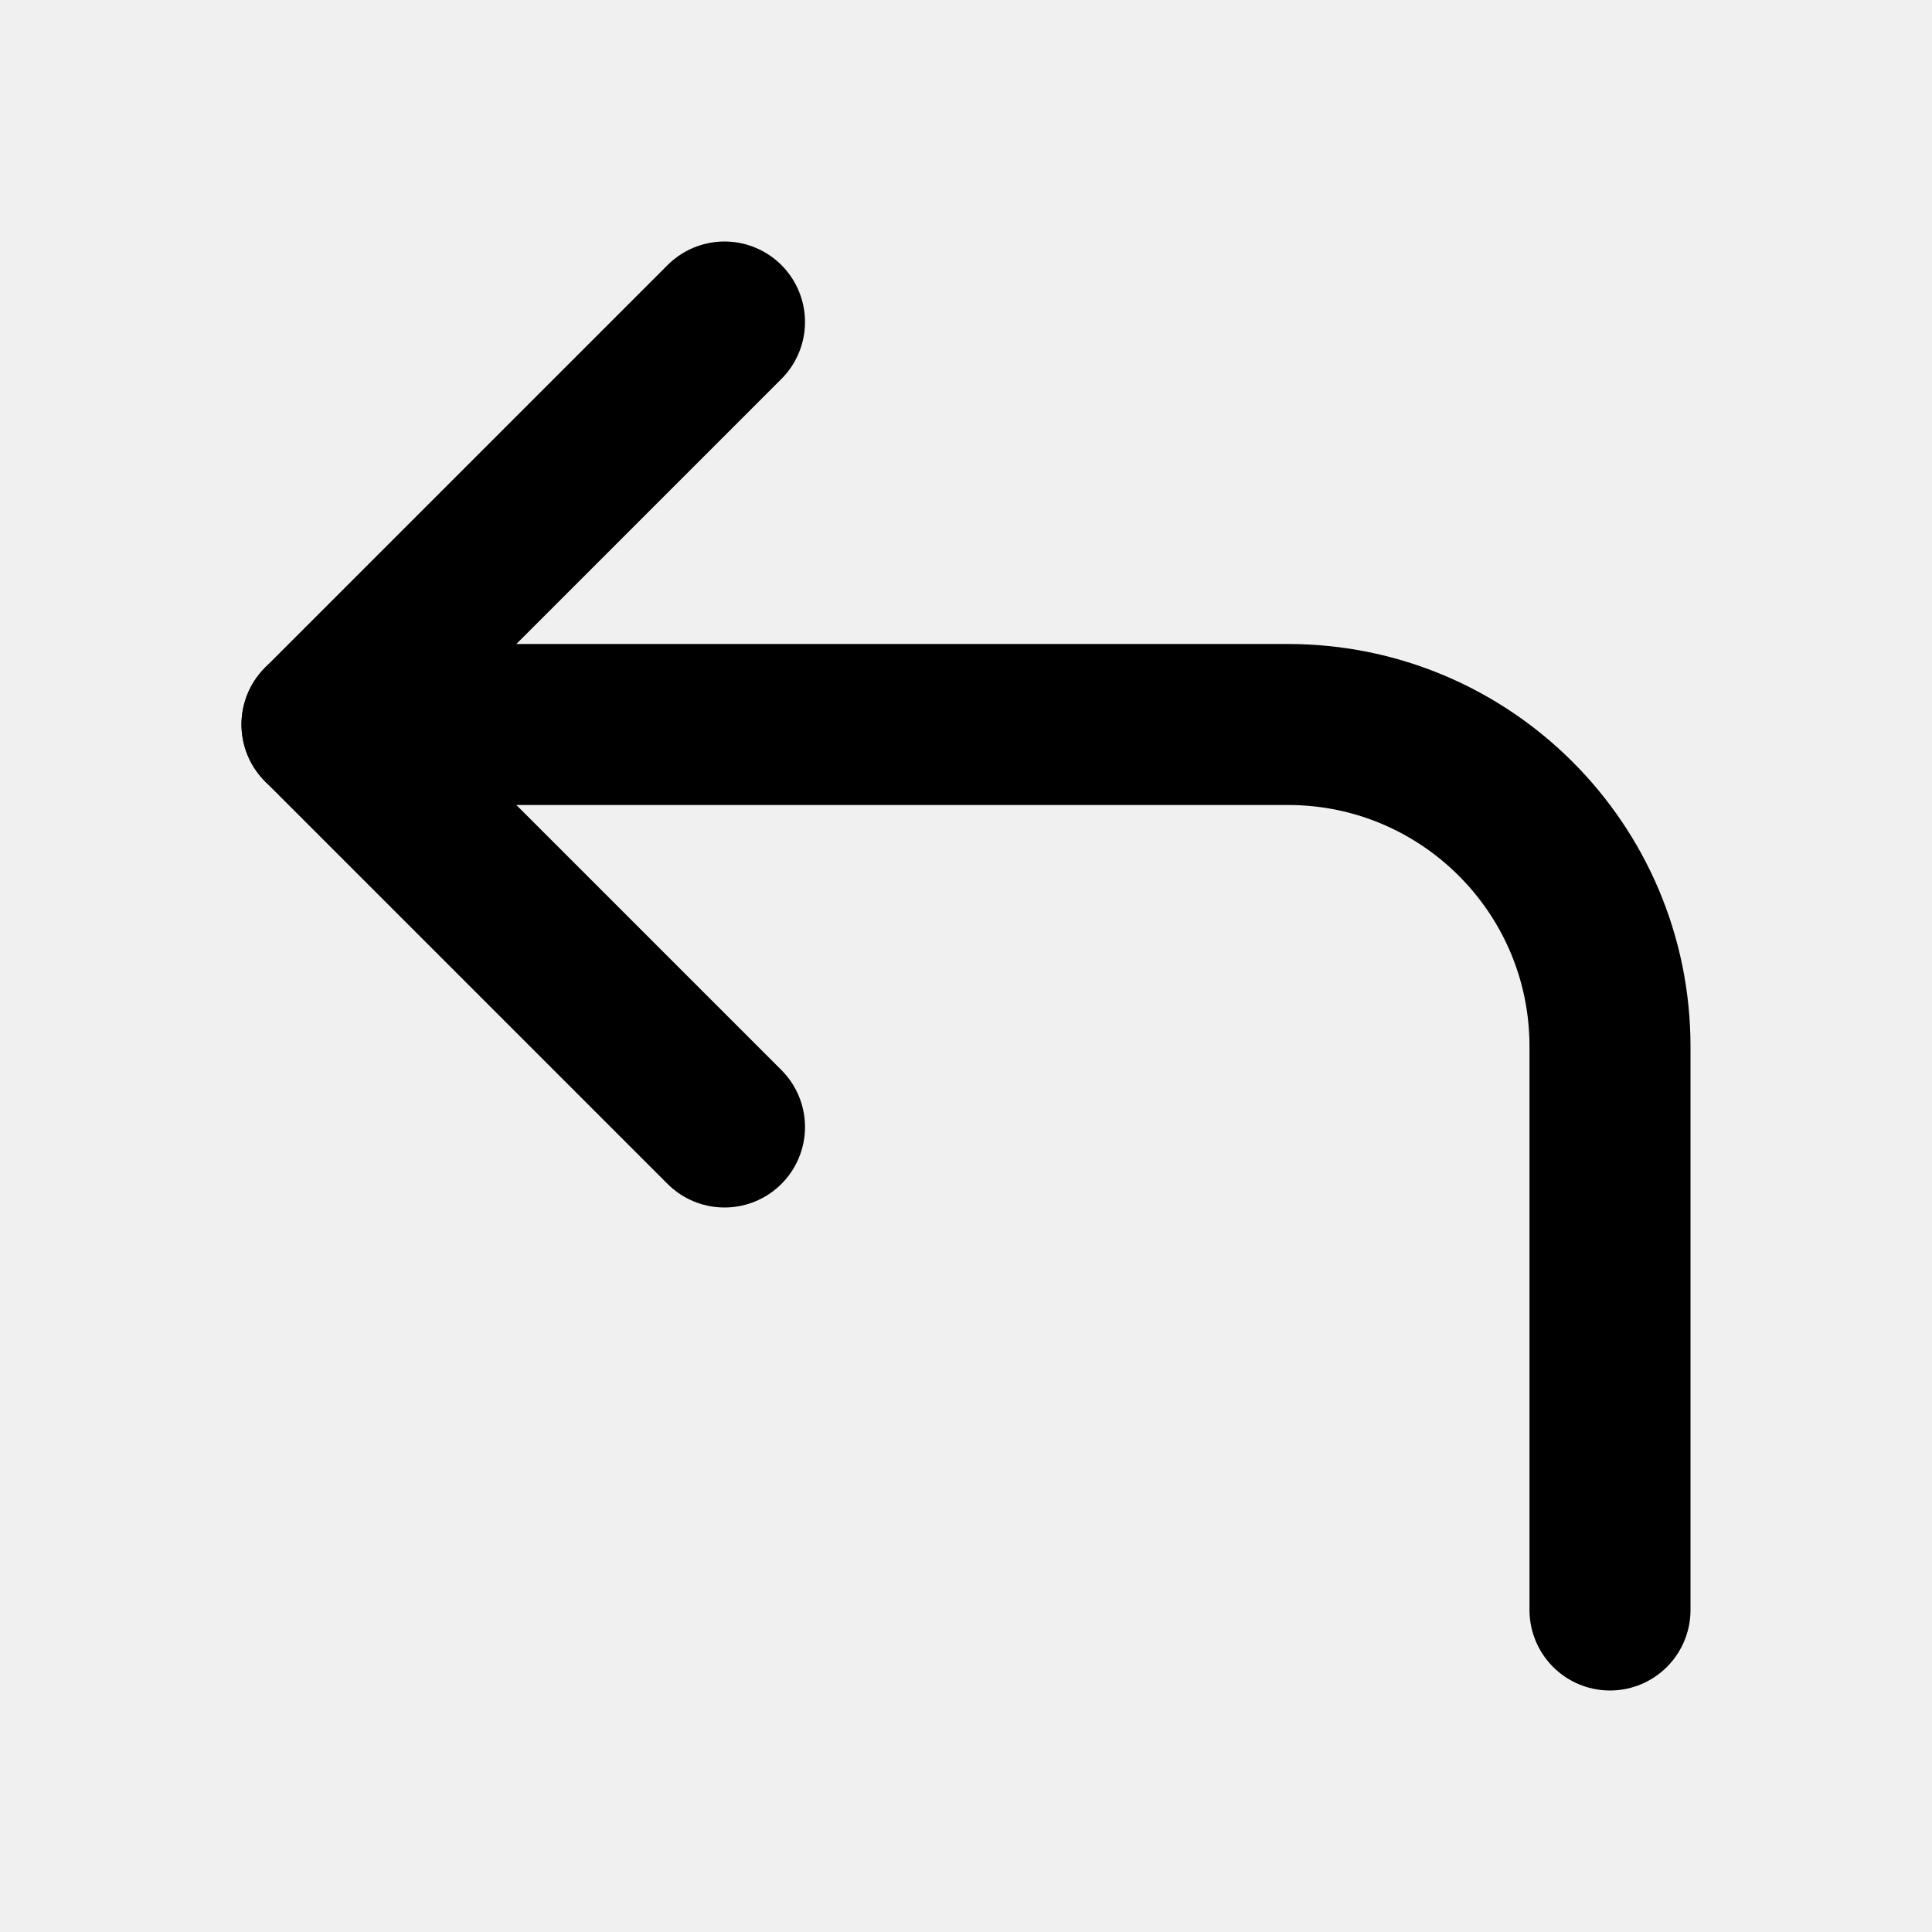
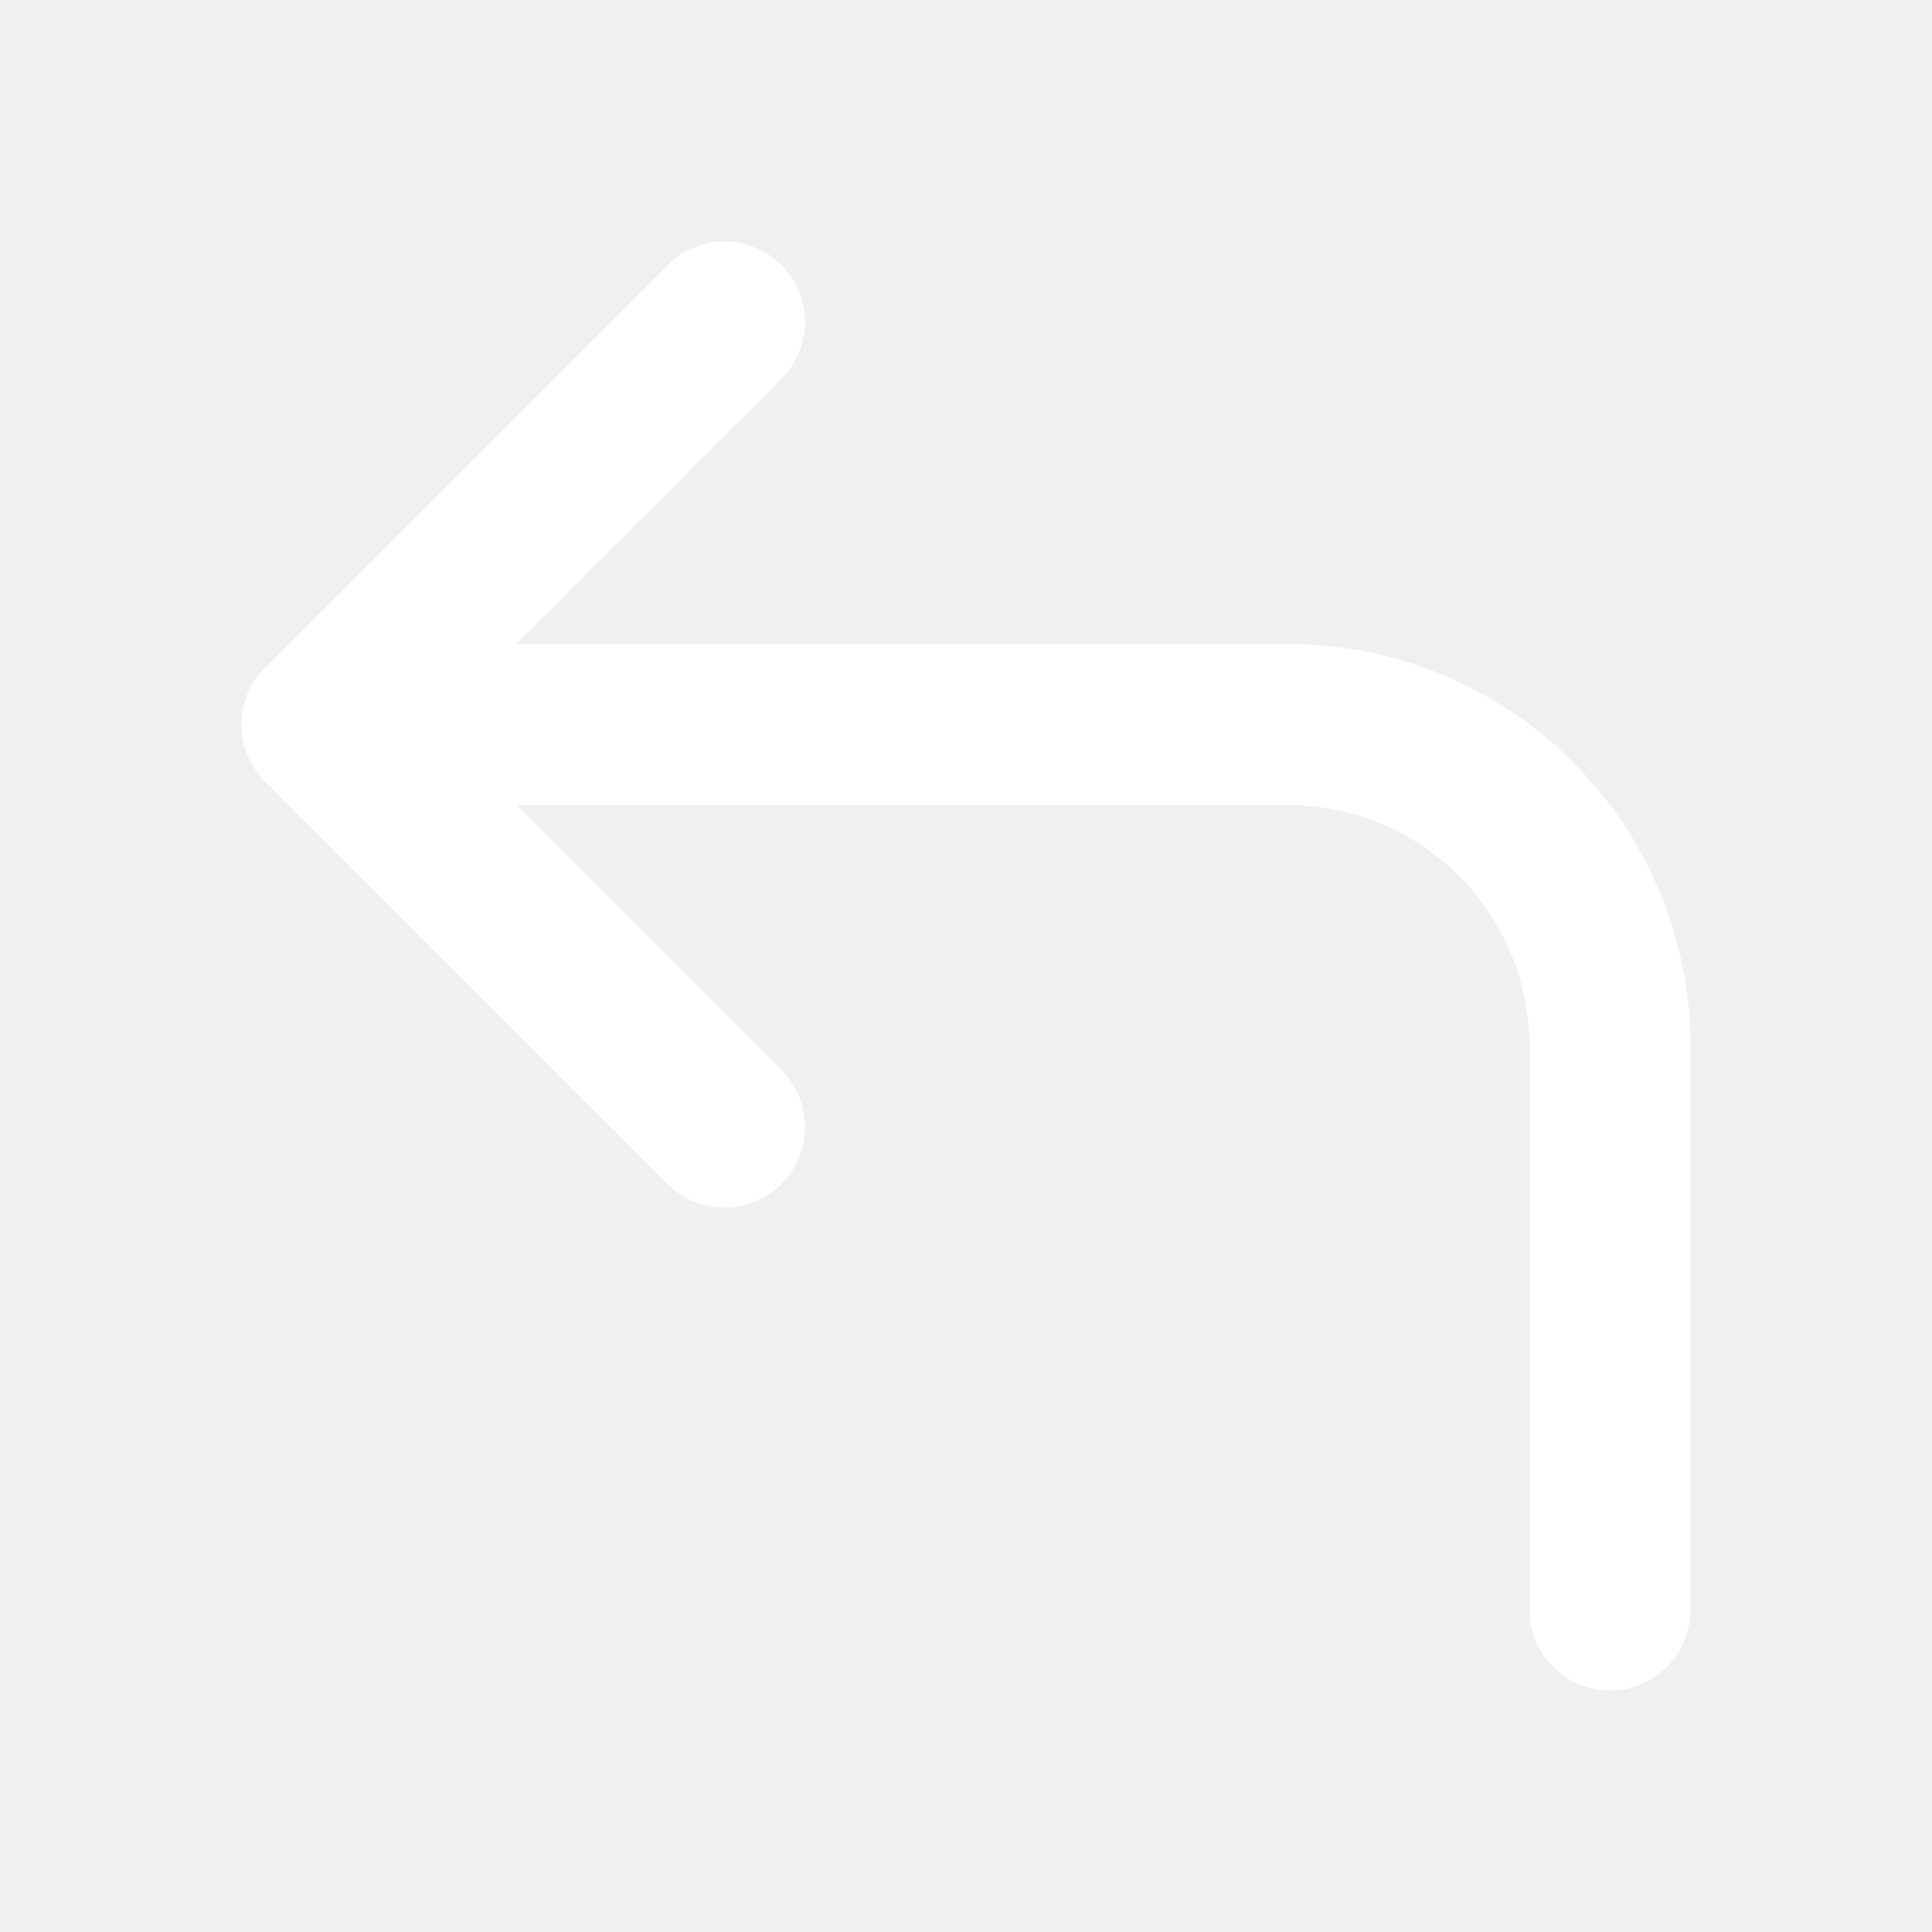
- <svg xmlns="http://www.w3.org/2000/svg" width="24" height="24" viewBox="0 0 24 24" fill="none" stroke="currentColor" stroke-width="2" stroke-linecap="round" stroke-linejoin="round" class="feather feather-corner-up-left">
+ <svg xmlns="http://www.w3.org/2000/svg" width="24" height="24" viewBox="0 0 24 24" fill="none" stroke="#ffffff" stroke-width="2" stroke-linecap="round" stroke-linejoin="round" class="feather feather-corner-up-left">
  <polyline points="9 14 4 9 9 4" />
  <path d="M20 20v-7a4 4 0 0 0-4-4H4" />
</svg>
